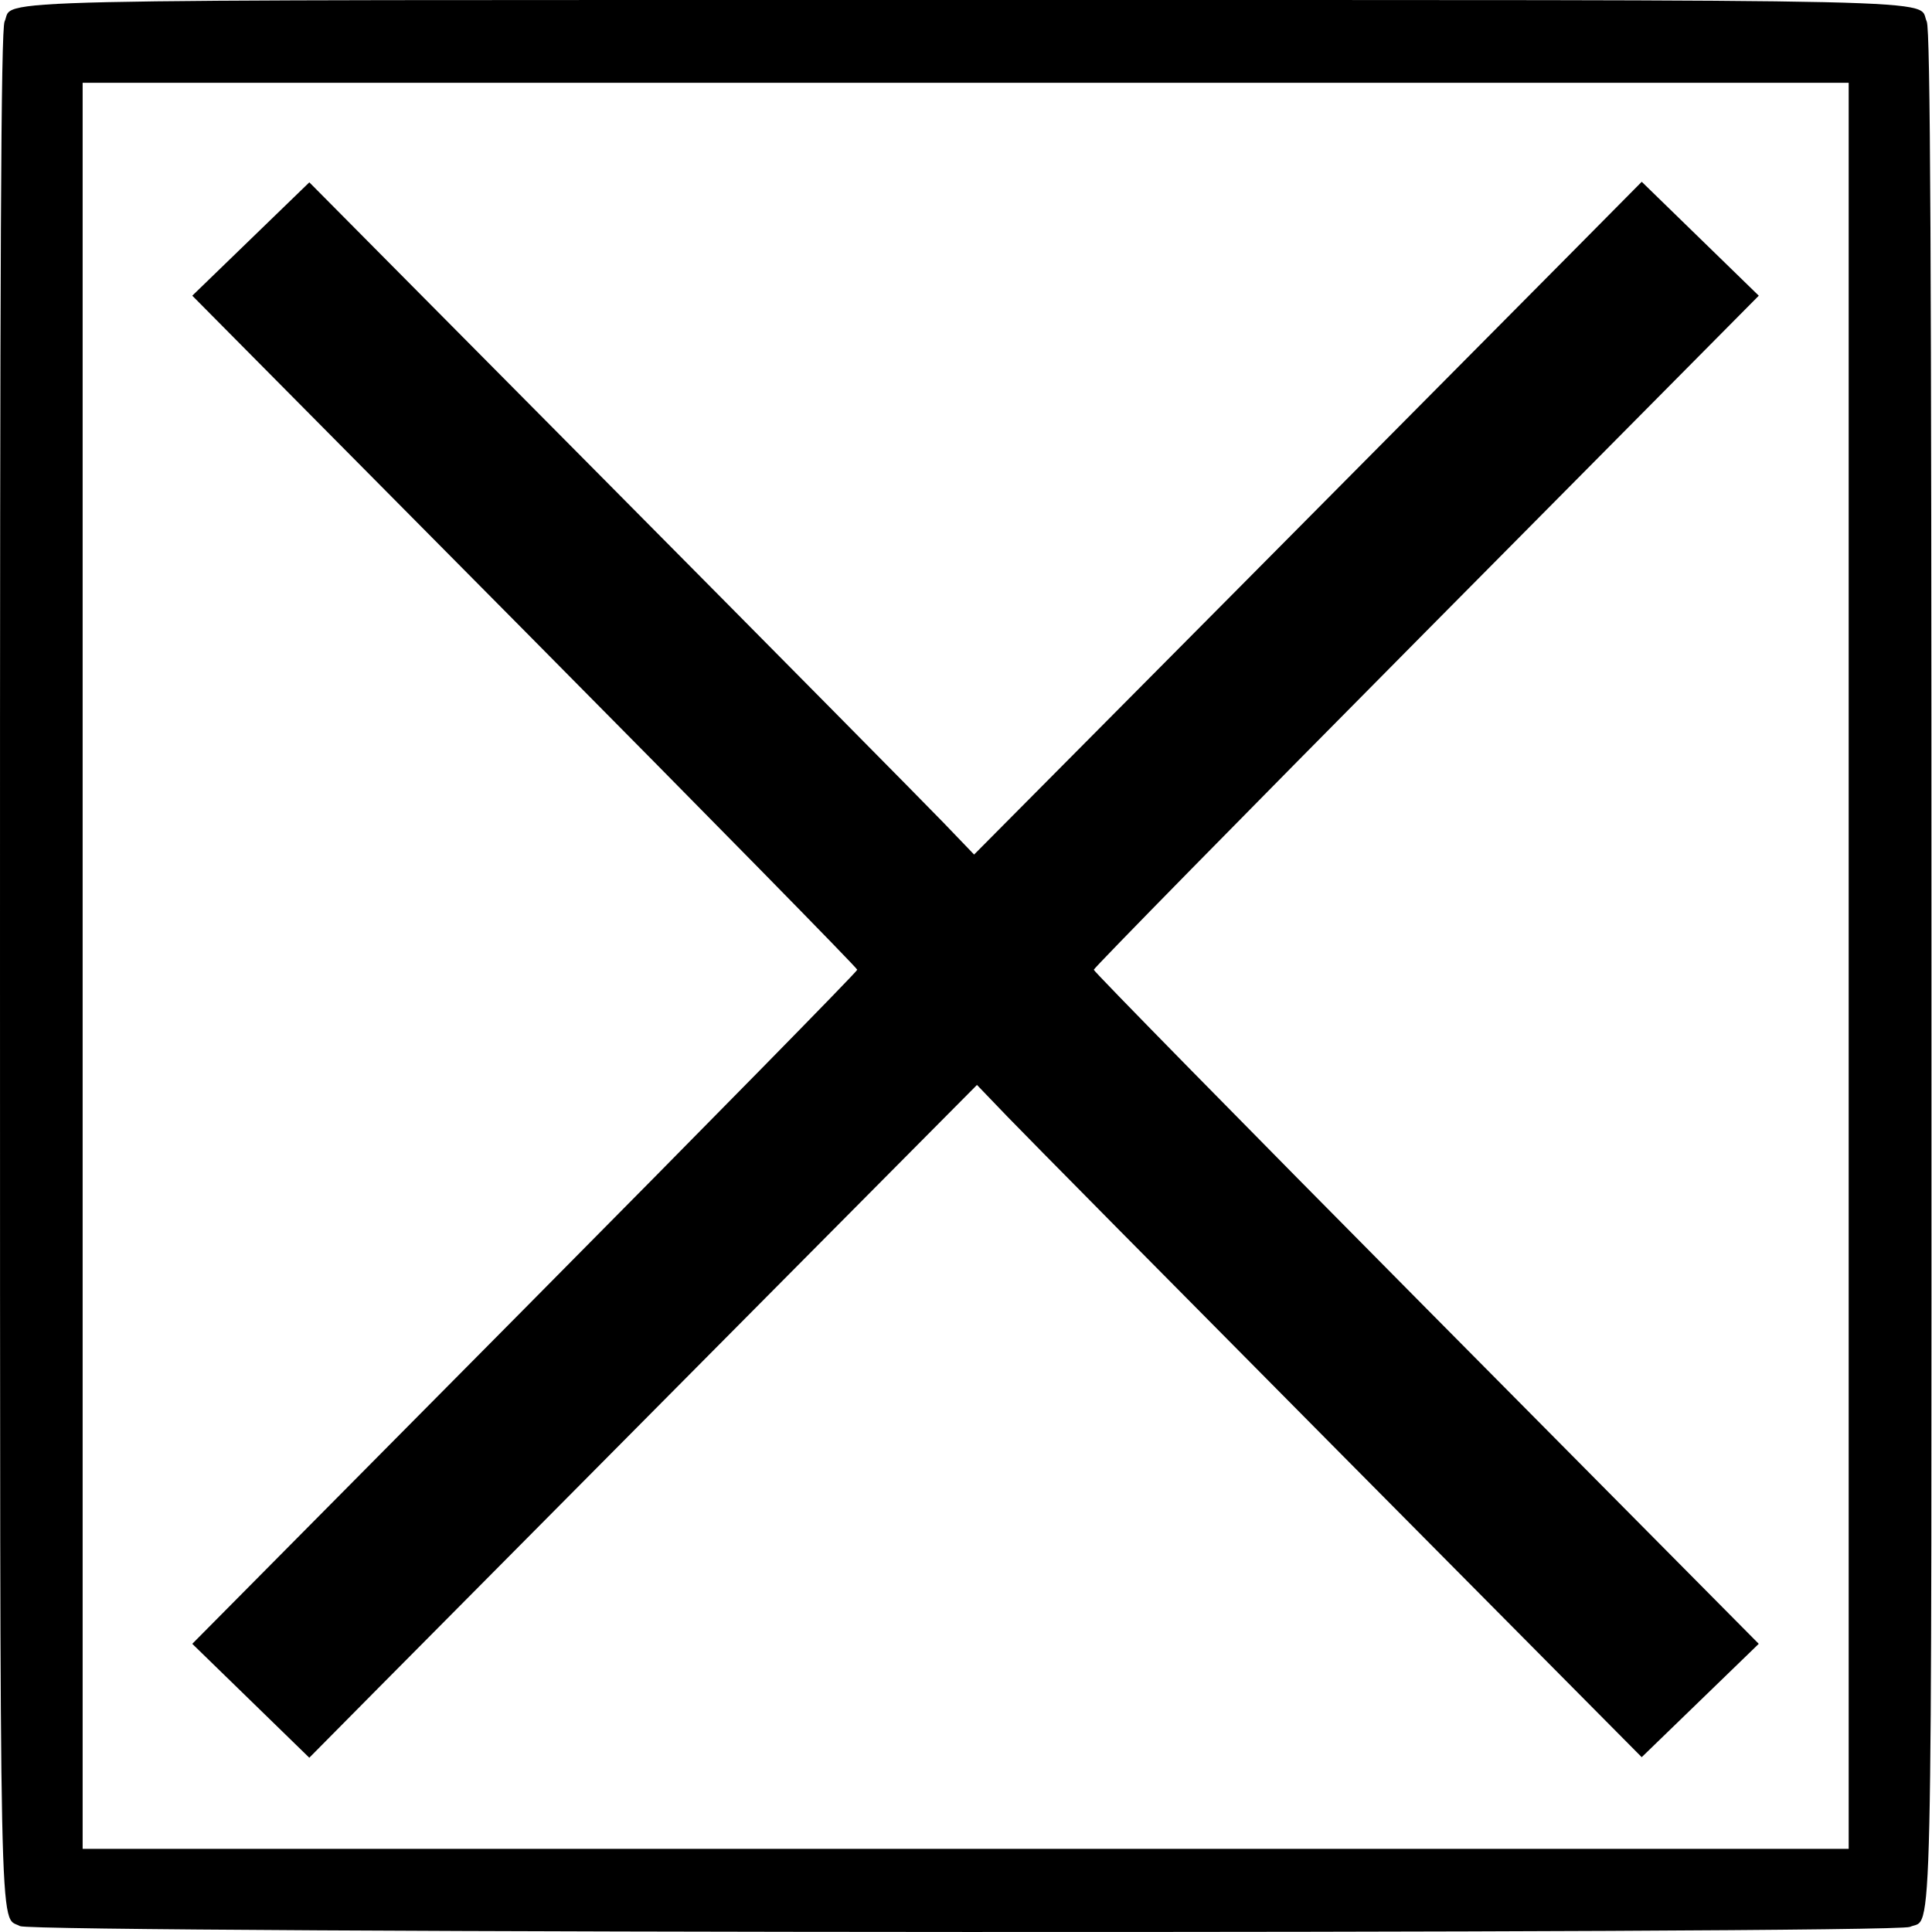
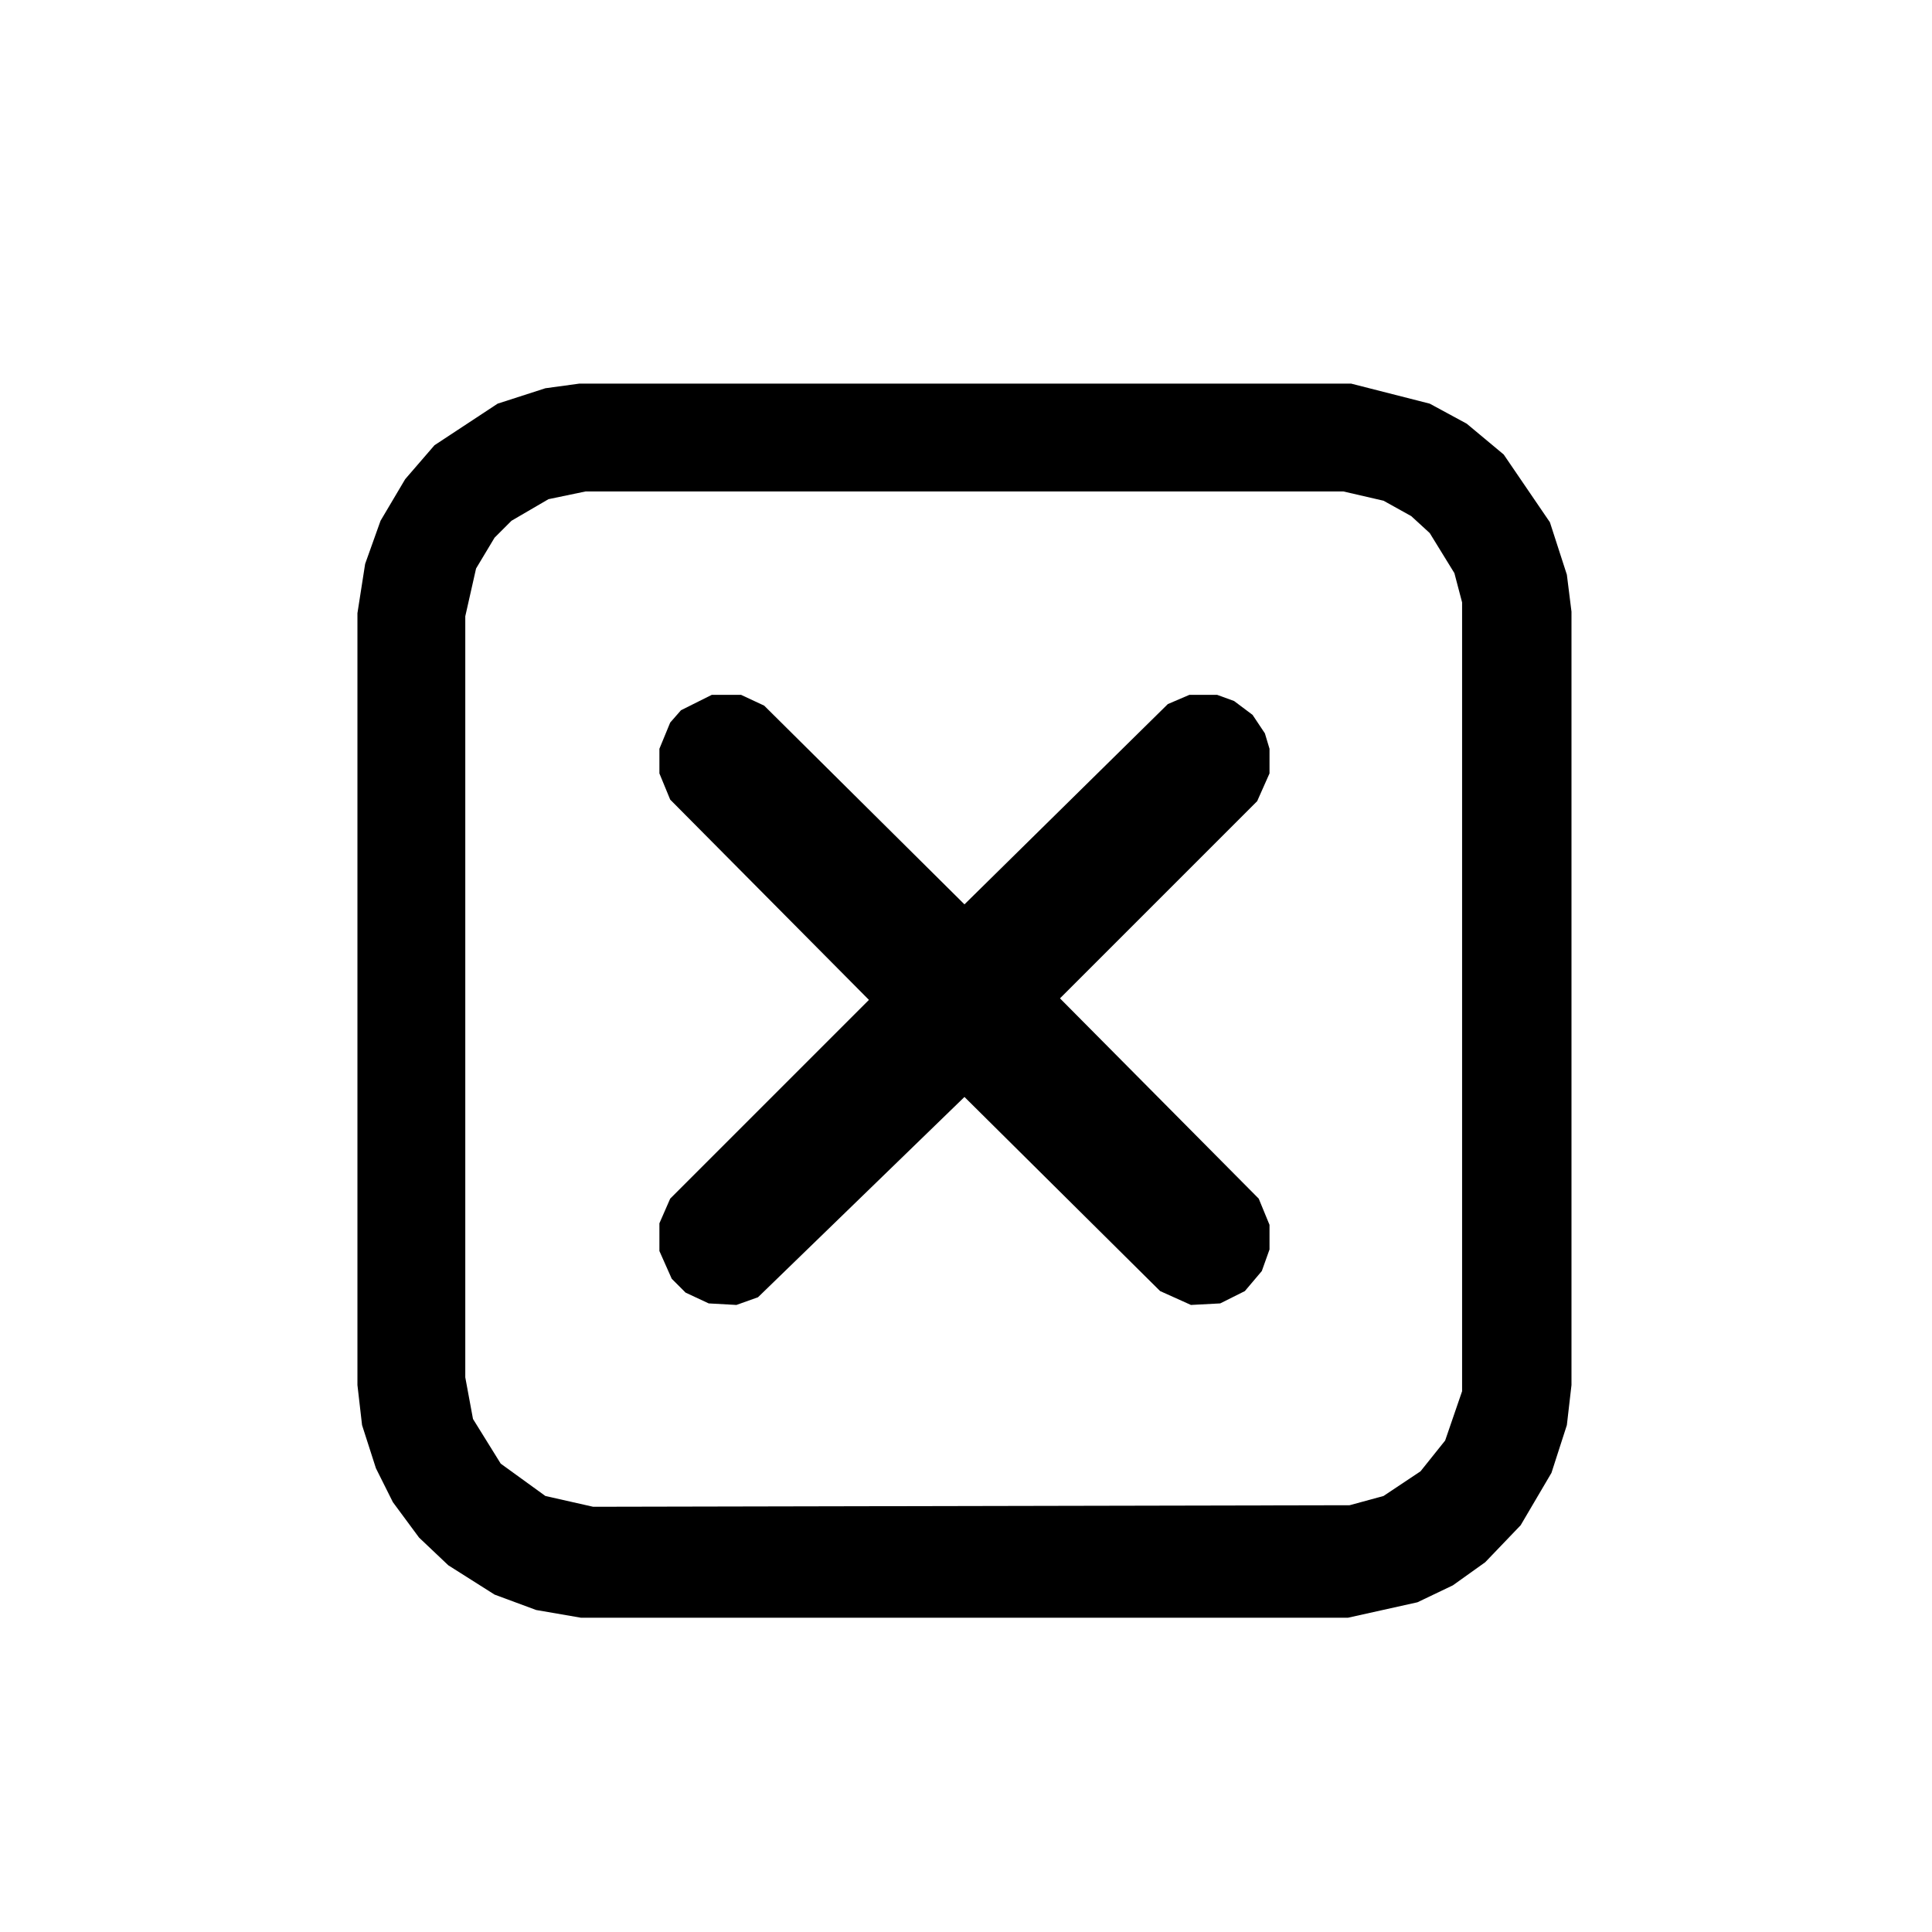
- <svg xmlns="http://www.w3.org/2000/svg" width="129.638mm" height="129.673mm" viewBox="0 0 129.638 129.673" version="1.1" id="svg1" xml:space="preserve">
-   <defs id="defs1" />
-   <path style="fill:#000000" d="M 1.343,129.278 C -0.071,128.494 0.011,132.397 4.8373891e-4,64.903 -0.007,16.791 0.065,1.981 0.307,1.449 1.012,-0.099 -3.446,0.001 64.814,0.001 c 68.26,0 63.802,-0.1 64.507,1.448 0.242,0.532 0.316,15.347 0.316,63.401 0,68.232 0.1,63.776 -1.448,64.481 -1.074,0.489 -125.962,0.437 -126.846,-0.053 z M 124.081,64.824 V 5.558 H 64.814 5.547 V 64.824 124.091 H 64.814 124.081 Z M 16.833,114.153 12.905,110.331 35.222,87.817 c 12.274,-12.382 22.316,-22.61 22.316,-22.729 0,-0.118 -10.042,-10.346 -22.316,-22.729 l -22.316,-22.513 3.928,-3.804 3.928,-3.804 20.241,20.406 c 11.132,11.223 21.171,21.375 22.309,22.559 l 2.068,2.153 17.771,-17.896 C 92.922,29.618 103.005,19.458 105.555,16.883 l 4.636,-4.682 3.928,3.823 3.928,3.823 -22.316,22.513 C 83.455,54.742 73.413,64.97 73.413,65.089 c 0,0.118 10.042,10.346 22.316,22.729 l 22.316,22.513 -3.928,3.804 -3.928,3.804 L 89.949,97.532 C 78.817,86.309 68.778,76.158 67.641,74.973 L 65.573,72.82 47.803,90.717 C 38.029,100.559 27.946,110.719 25.396,113.294 l -4.636,4.682 z" id="path30" />
+ <svg xmlns="http://www.w3.org/2000/svg" width="1254" height="1254" viewBox="0 0 1254 1254">
+   <path fill="#000000" fill-rule="evenodd" d="M282,289 L263,311 L247,338 L237,366 L232,398 L232,899 L235,925 L244,953 L255,975 L272,998 L291,1016 L321,1035 L348,1045 L377,1050 L875,1050 L920,1040 L943,1029 L964,1014 L987,990 L1007,956 L1017,925 L1020,899 L1020,397 L1017,373 L1006,339 L976,295 L952,275 L928,262 L877,249 L376,249 L354,252 L323,262 Z M332,338 L356,324 L380,319 L872,319 L898,325 L916,335 L928,346 L944,372 L949,391 L949,903 L938,935 L922,955 L898,971 L876,977 L385,978 L354,971 L325,950 L307,921 L302,894 L302,400 L309,369 L321,349 Z M442,461 L435,469 L428,486 L428,502 L435,519 L564,649 L435,778 L428,794 L428,812 L436,830 L445,839 L460,846 L478,847 L492,842 L626,712 L753,838 L773,847 L792,846 L808,838 L819,825 L824,811 L824,795 L817,778 L688,648 L816,520 L824,502 L824,486 L821,476 L813,464 L801,455 L790,451 L772,451 L758,457 L626,587 L496,458 L481,451 L462,451 Z" />
</svg>
